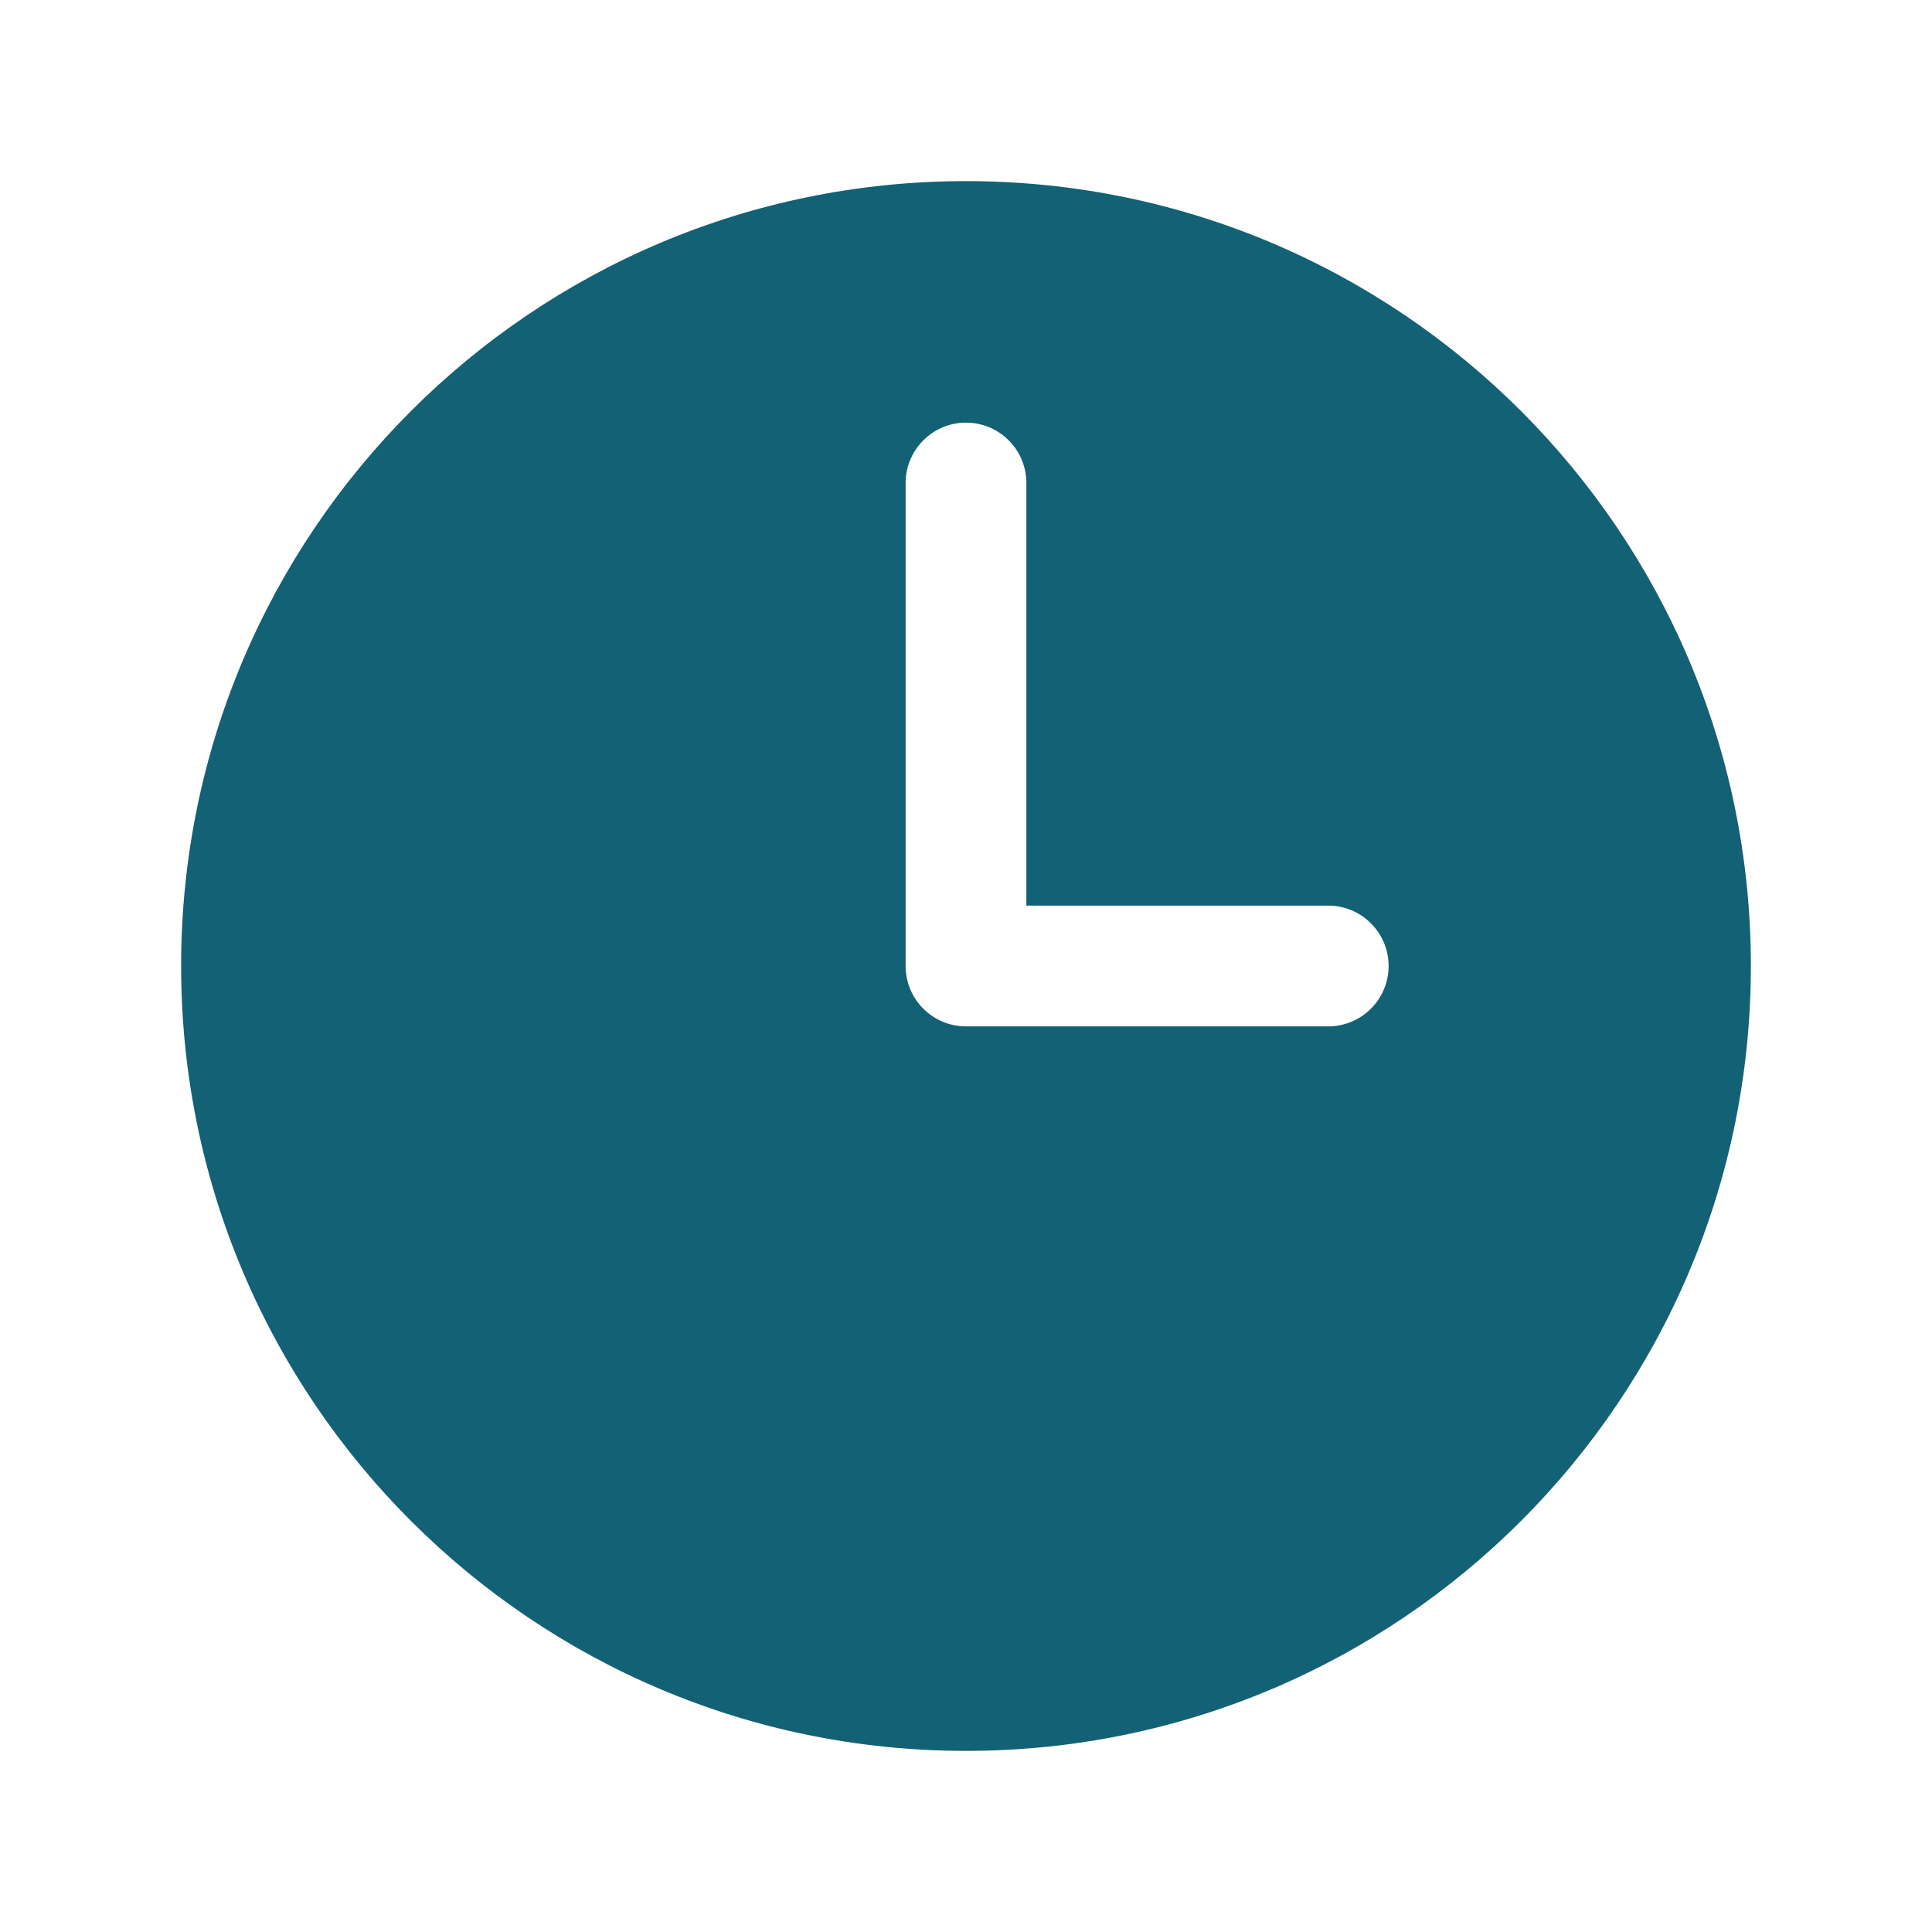
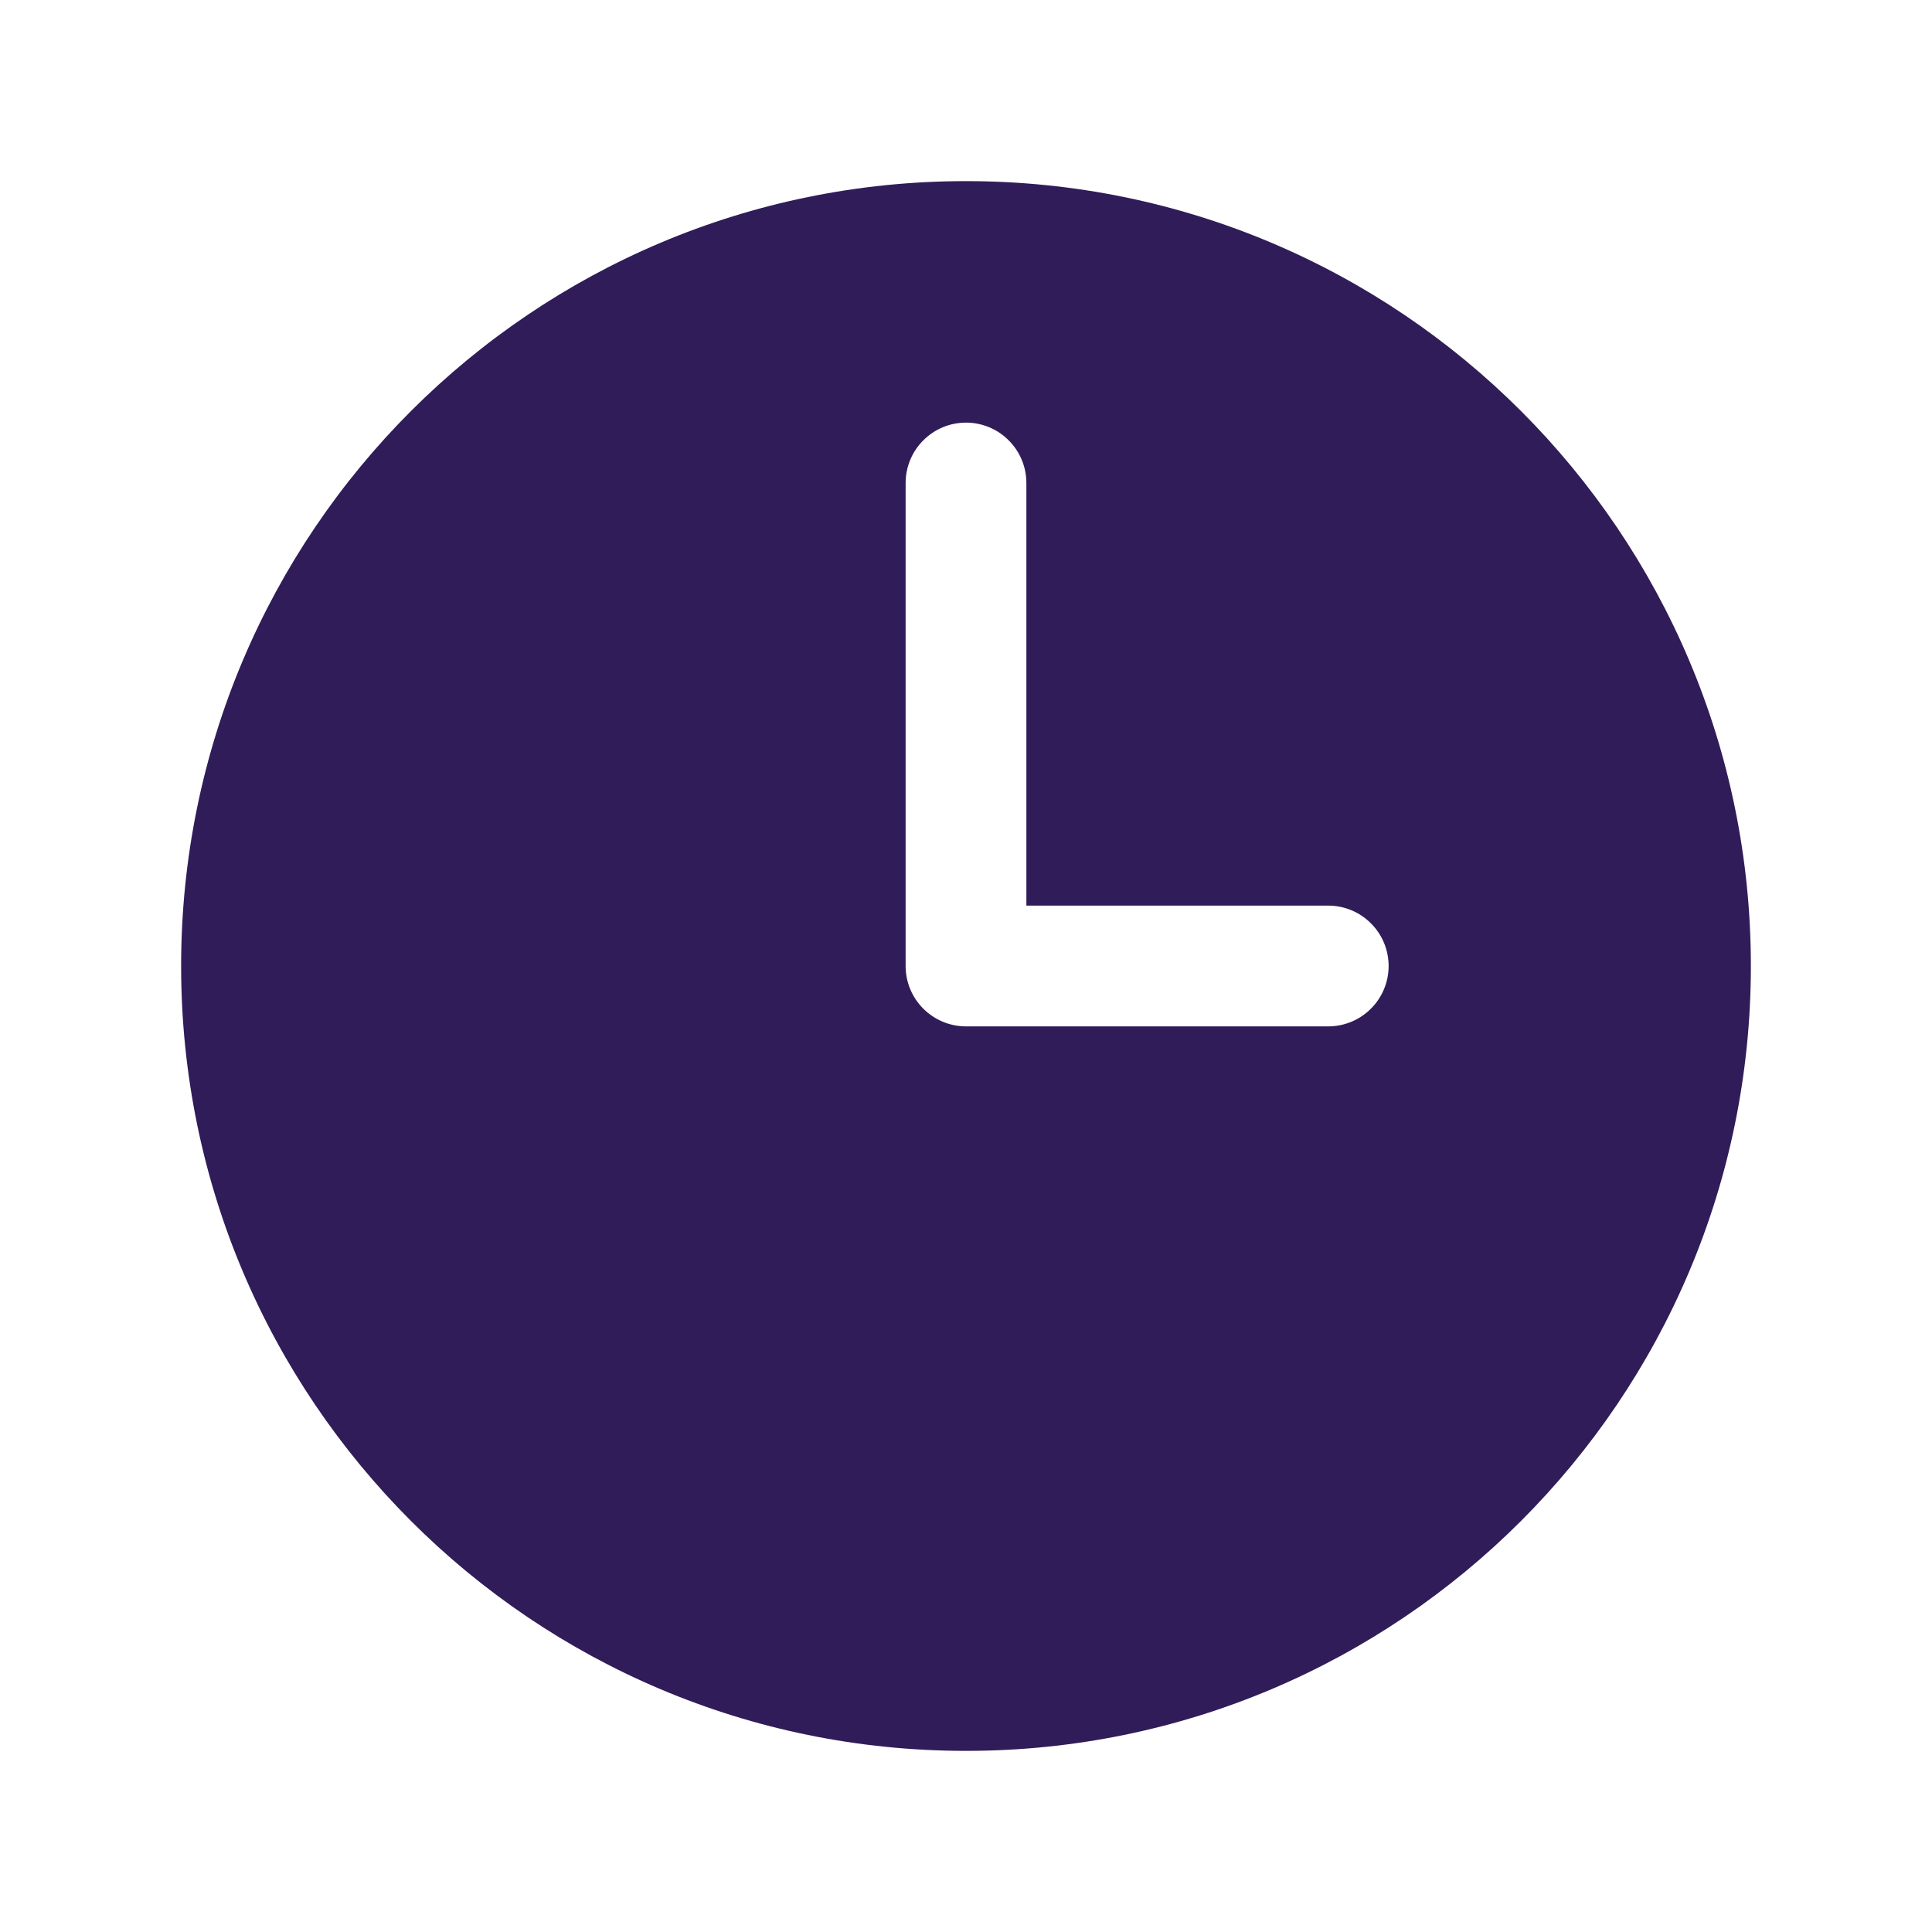
<svg xmlns="http://www.w3.org/2000/svg" width="24" height="24" viewBox="0 0 24 24" fill="none">
-   <path fill-rule="evenodd" clip-rule="evenodd" d="M12 2.25C6.615 2.25 2.25 6.615 2.25 12C2.25 17.385 6.615 21.75 12 21.75C17.385 21.75 21.75 17.385 21.75 12C21.75 6.615 17.385 2.25 12 2.25ZM12.75 6C12.75 5.801 12.671 5.61 12.53 5.47C12.39 5.329 12.199 5.25 12 5.25C11.801 5.25 11.61 5.329 11.47 5.47C11.329 5.61 11.25 5.801 11.25 6V12C11.25 12.414 11.586 12.75 12 12.75H16.5C16.699 12.75 16.89 12.671 17.03 12.53C17.171 12.39 17.25 12.199 17.25 12C17.25 11.801 17.171 11.61 17.03 11.47C16.89 11.329 16.699 11.25 16.5 11.25H12.75V6Z" fill="#136175" />
+   <path fill-rule="evenodd" clip-rule="evenodd" d="M12 2.25C6.615 2.25 2.25 6.615 2.25 12C2.25 17.385 6.615 21.75 12 21.75C17.385 21.75 21.75 17.385 21.75 12C21.75 6.615 17.385 2.25 12 2.25ZM12.75 6C12.75 5.801 12.671 5.61 12.53 5.47C12.39 5.329 12.199 5.25 12 5.25C11.801 5.25 11.61 5.329 11.47 5.47C11.329 5.61 11.25 5.801 11.25 6V12C11.25 12.414 11.586 12.75 12 12.75H16.5C16.699 12.75 16.89 12.671 17.03 12.53C17.171 12.39 17.25 12.199 17.25 12C17.25 11.801 17.171 11.61 17.03 11.47C16.89 11.329 16.699 11.25 16.5 11.25H12.75V6Z" fill="#301C58" />
</svg>
